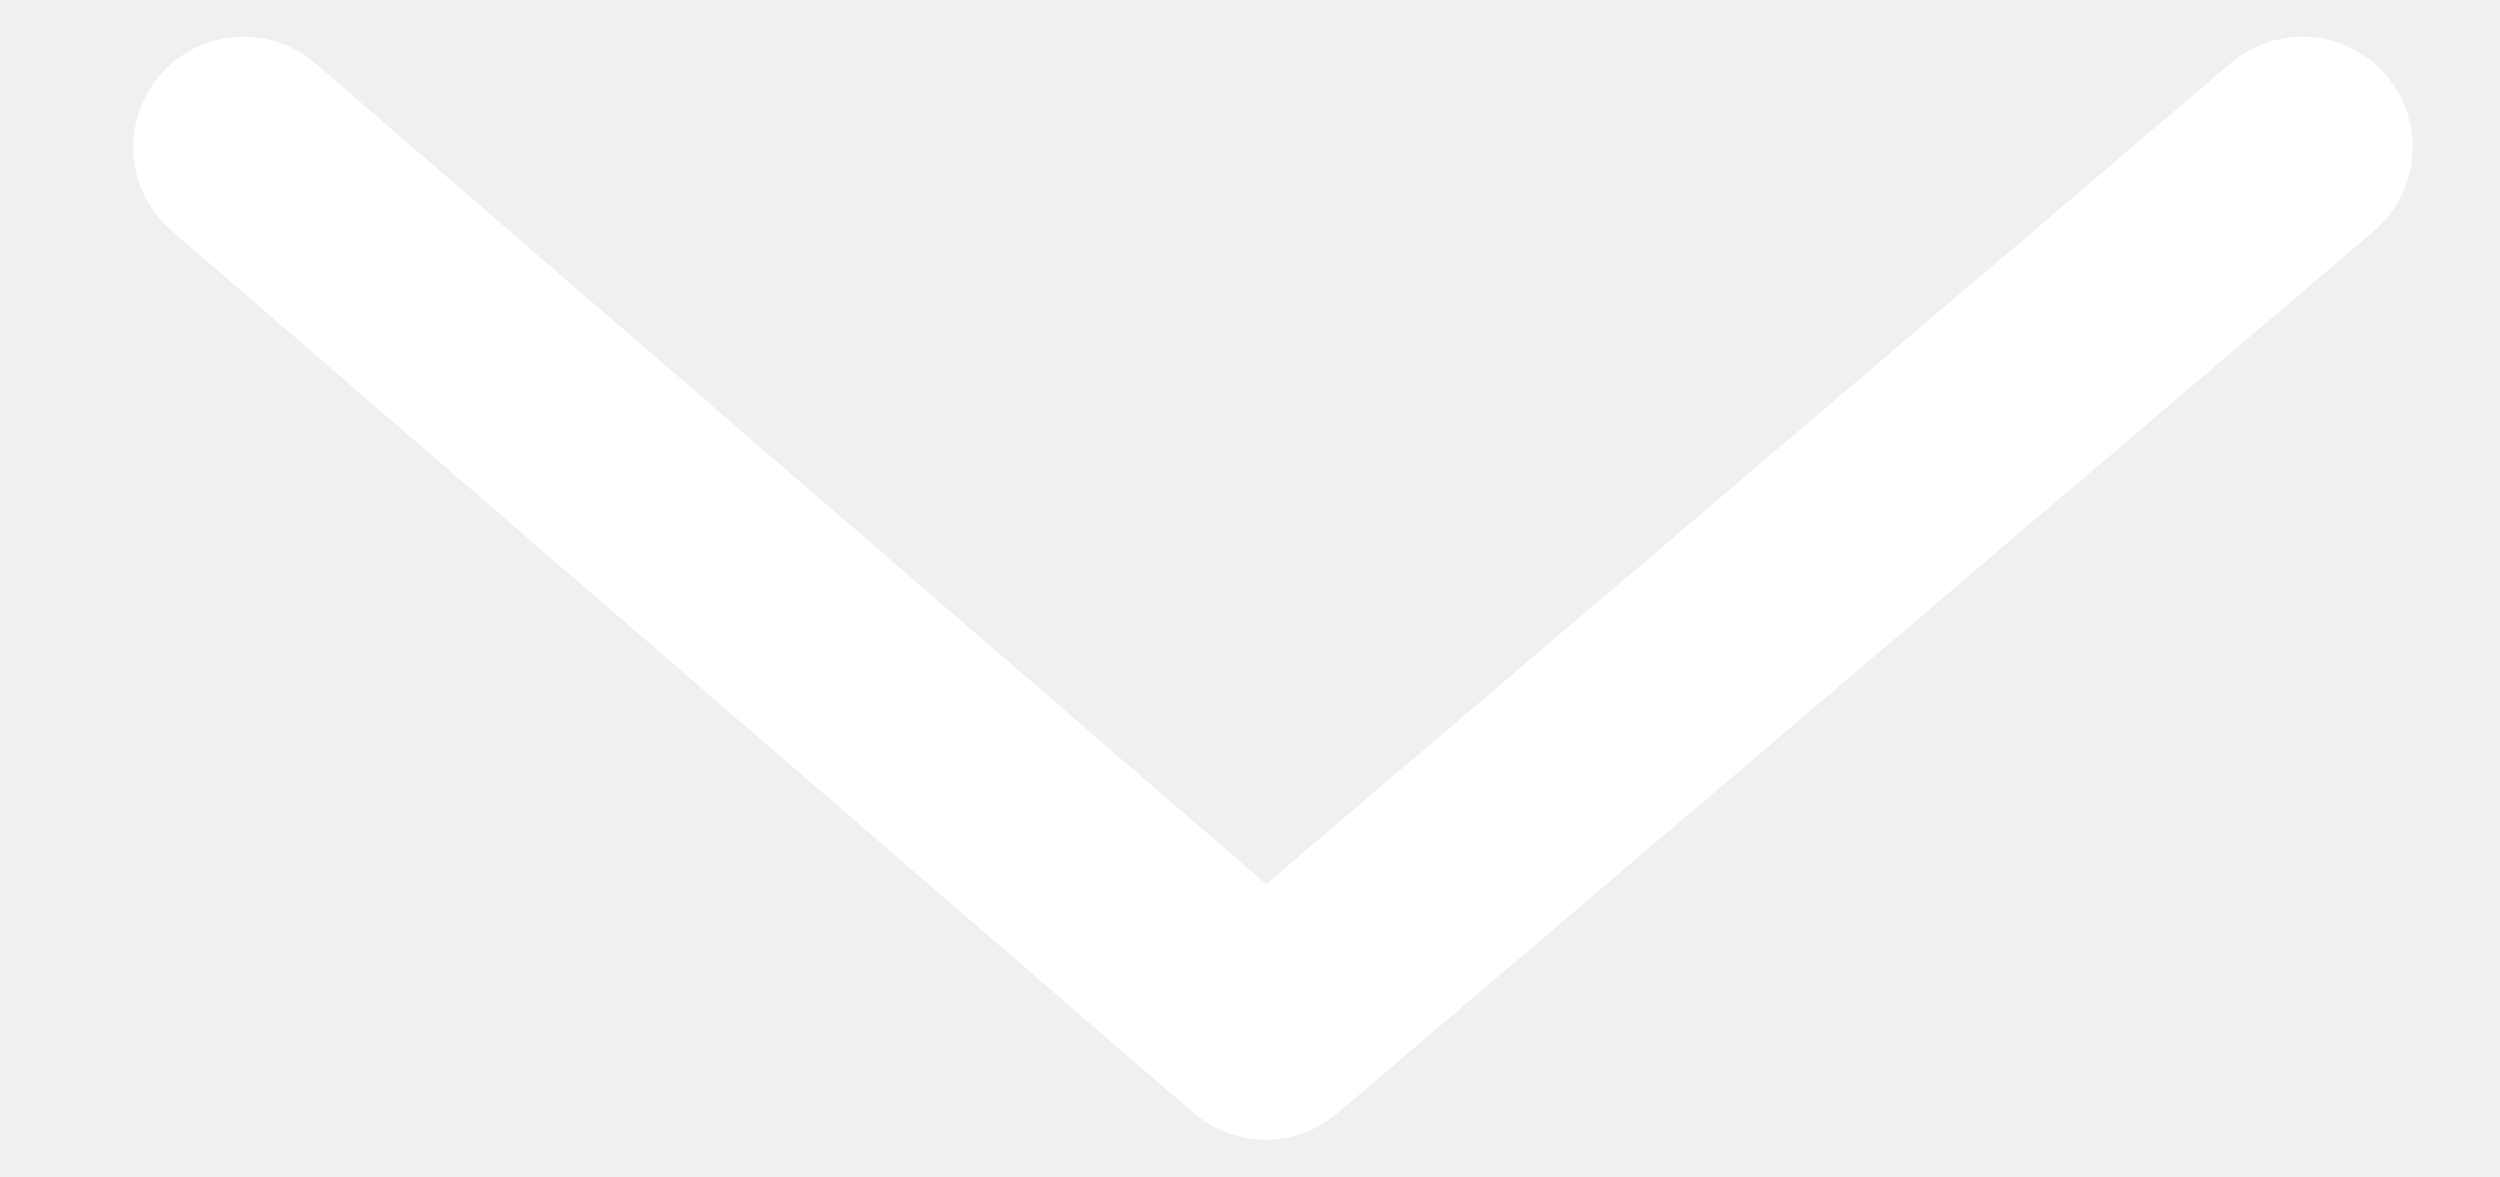
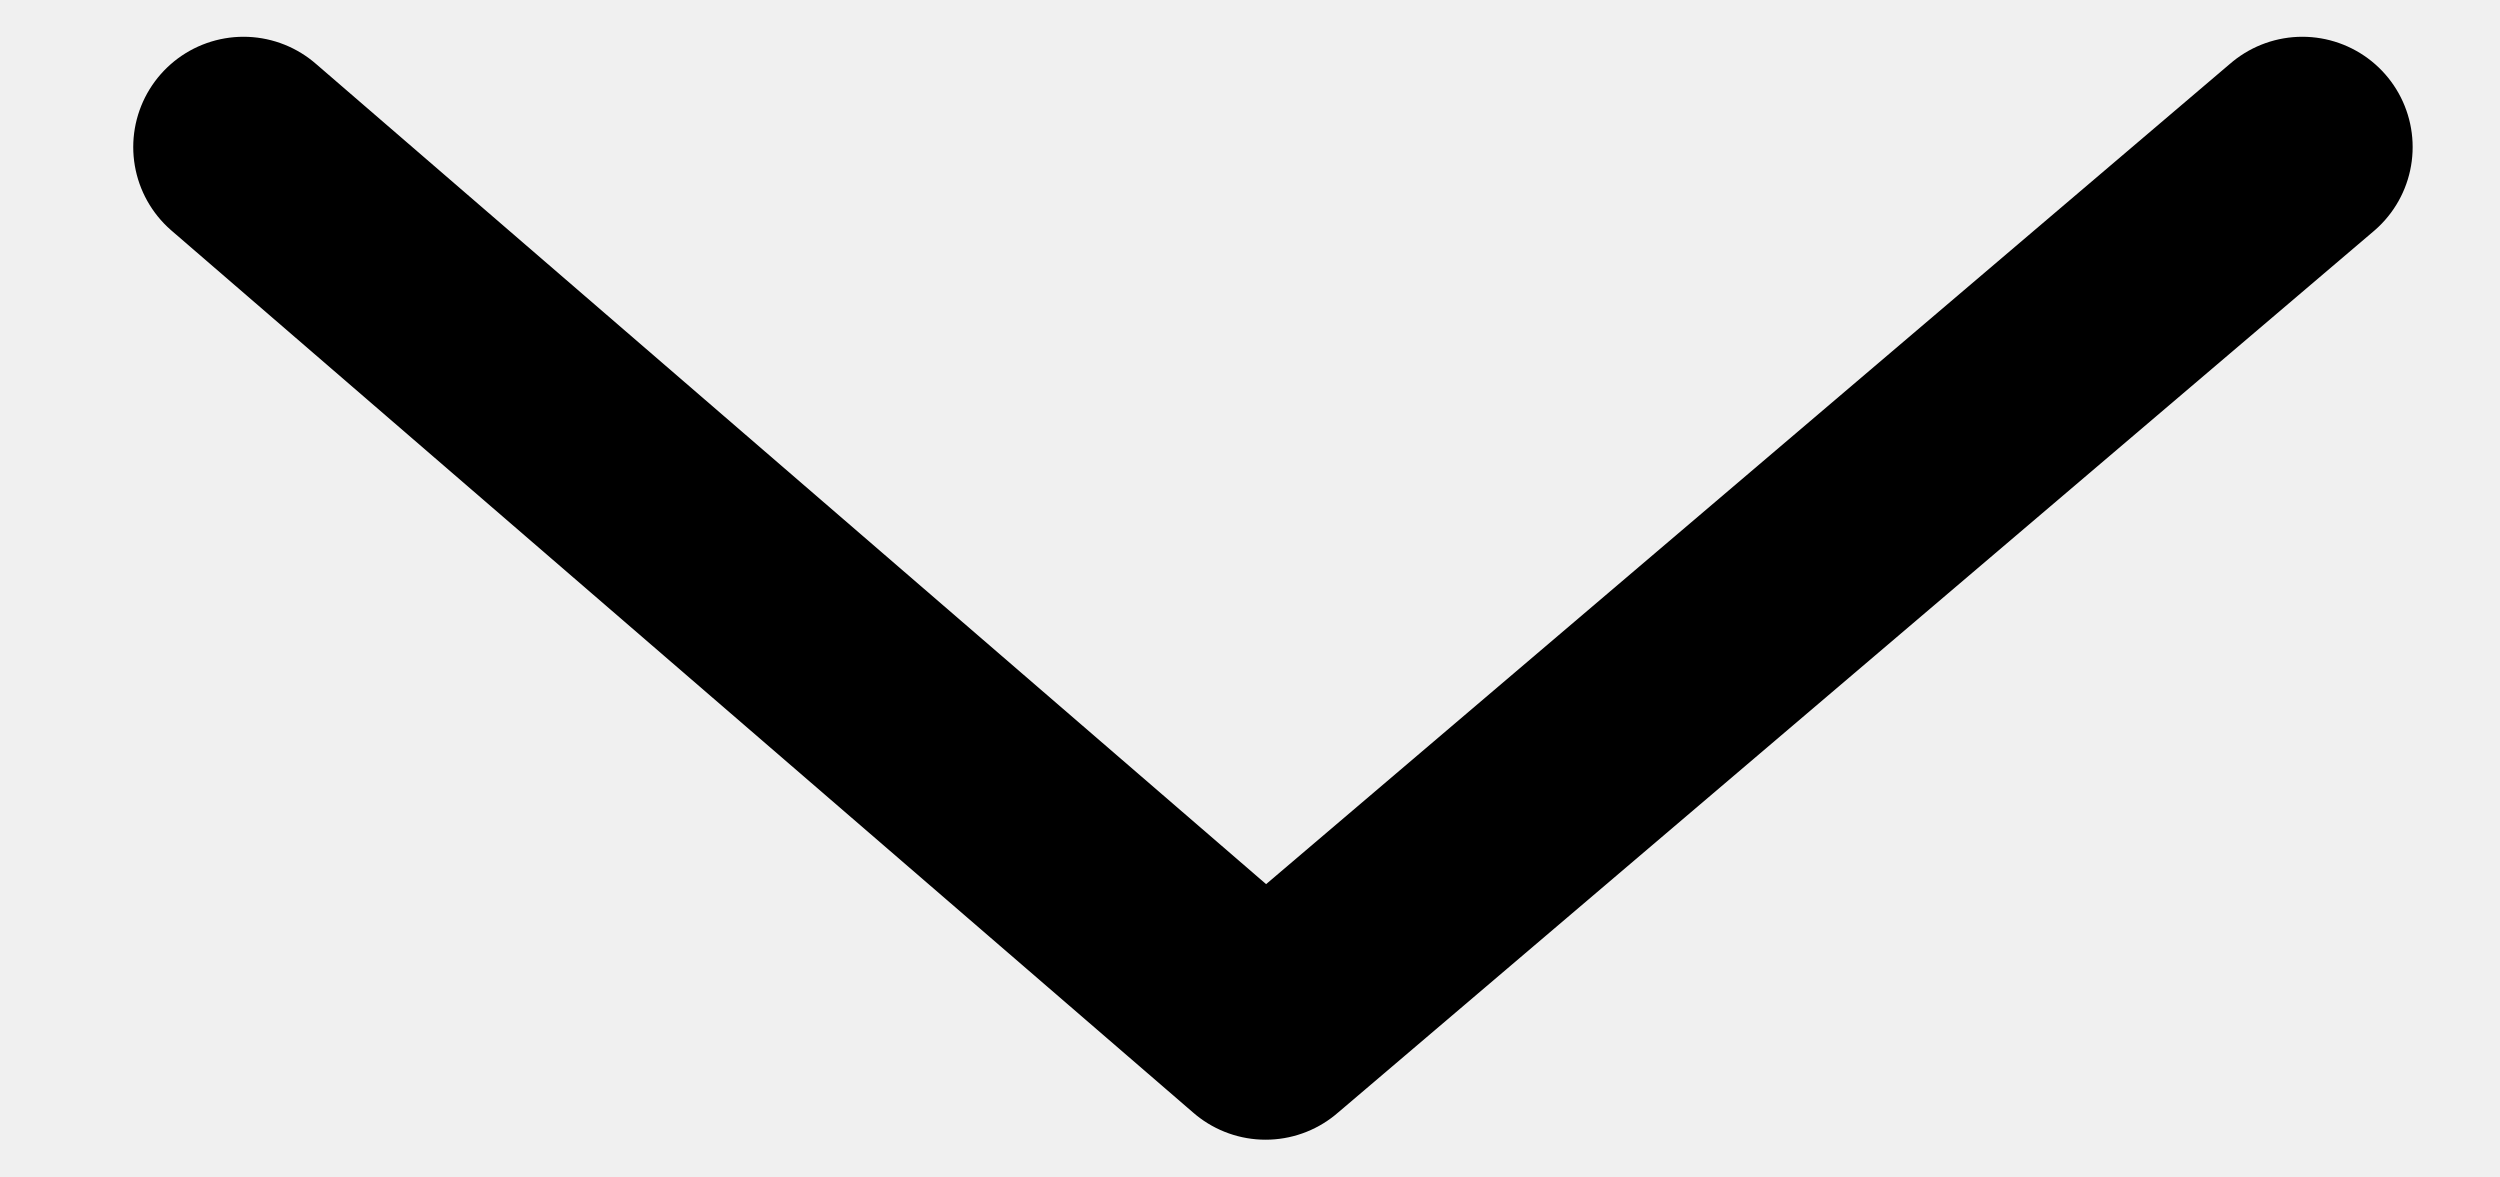
<svg xmlns="http://www.w3.org/2000/svg" width="17" height="8" viewBox="0 0 17 8" fill="none">
-   <path d="M1.656 1L8.606 7L15.656 1" stroke="white" stroke-width="1.5" stroke-linecap="round" stroke-linejoin="round" />
+   <path d="M1.656 1L8.606 7L15.656 1" stroke="currentColor" stroke-width="1.5" stroke-linecap="round" stroke-linejoin="round" />
</svg>
